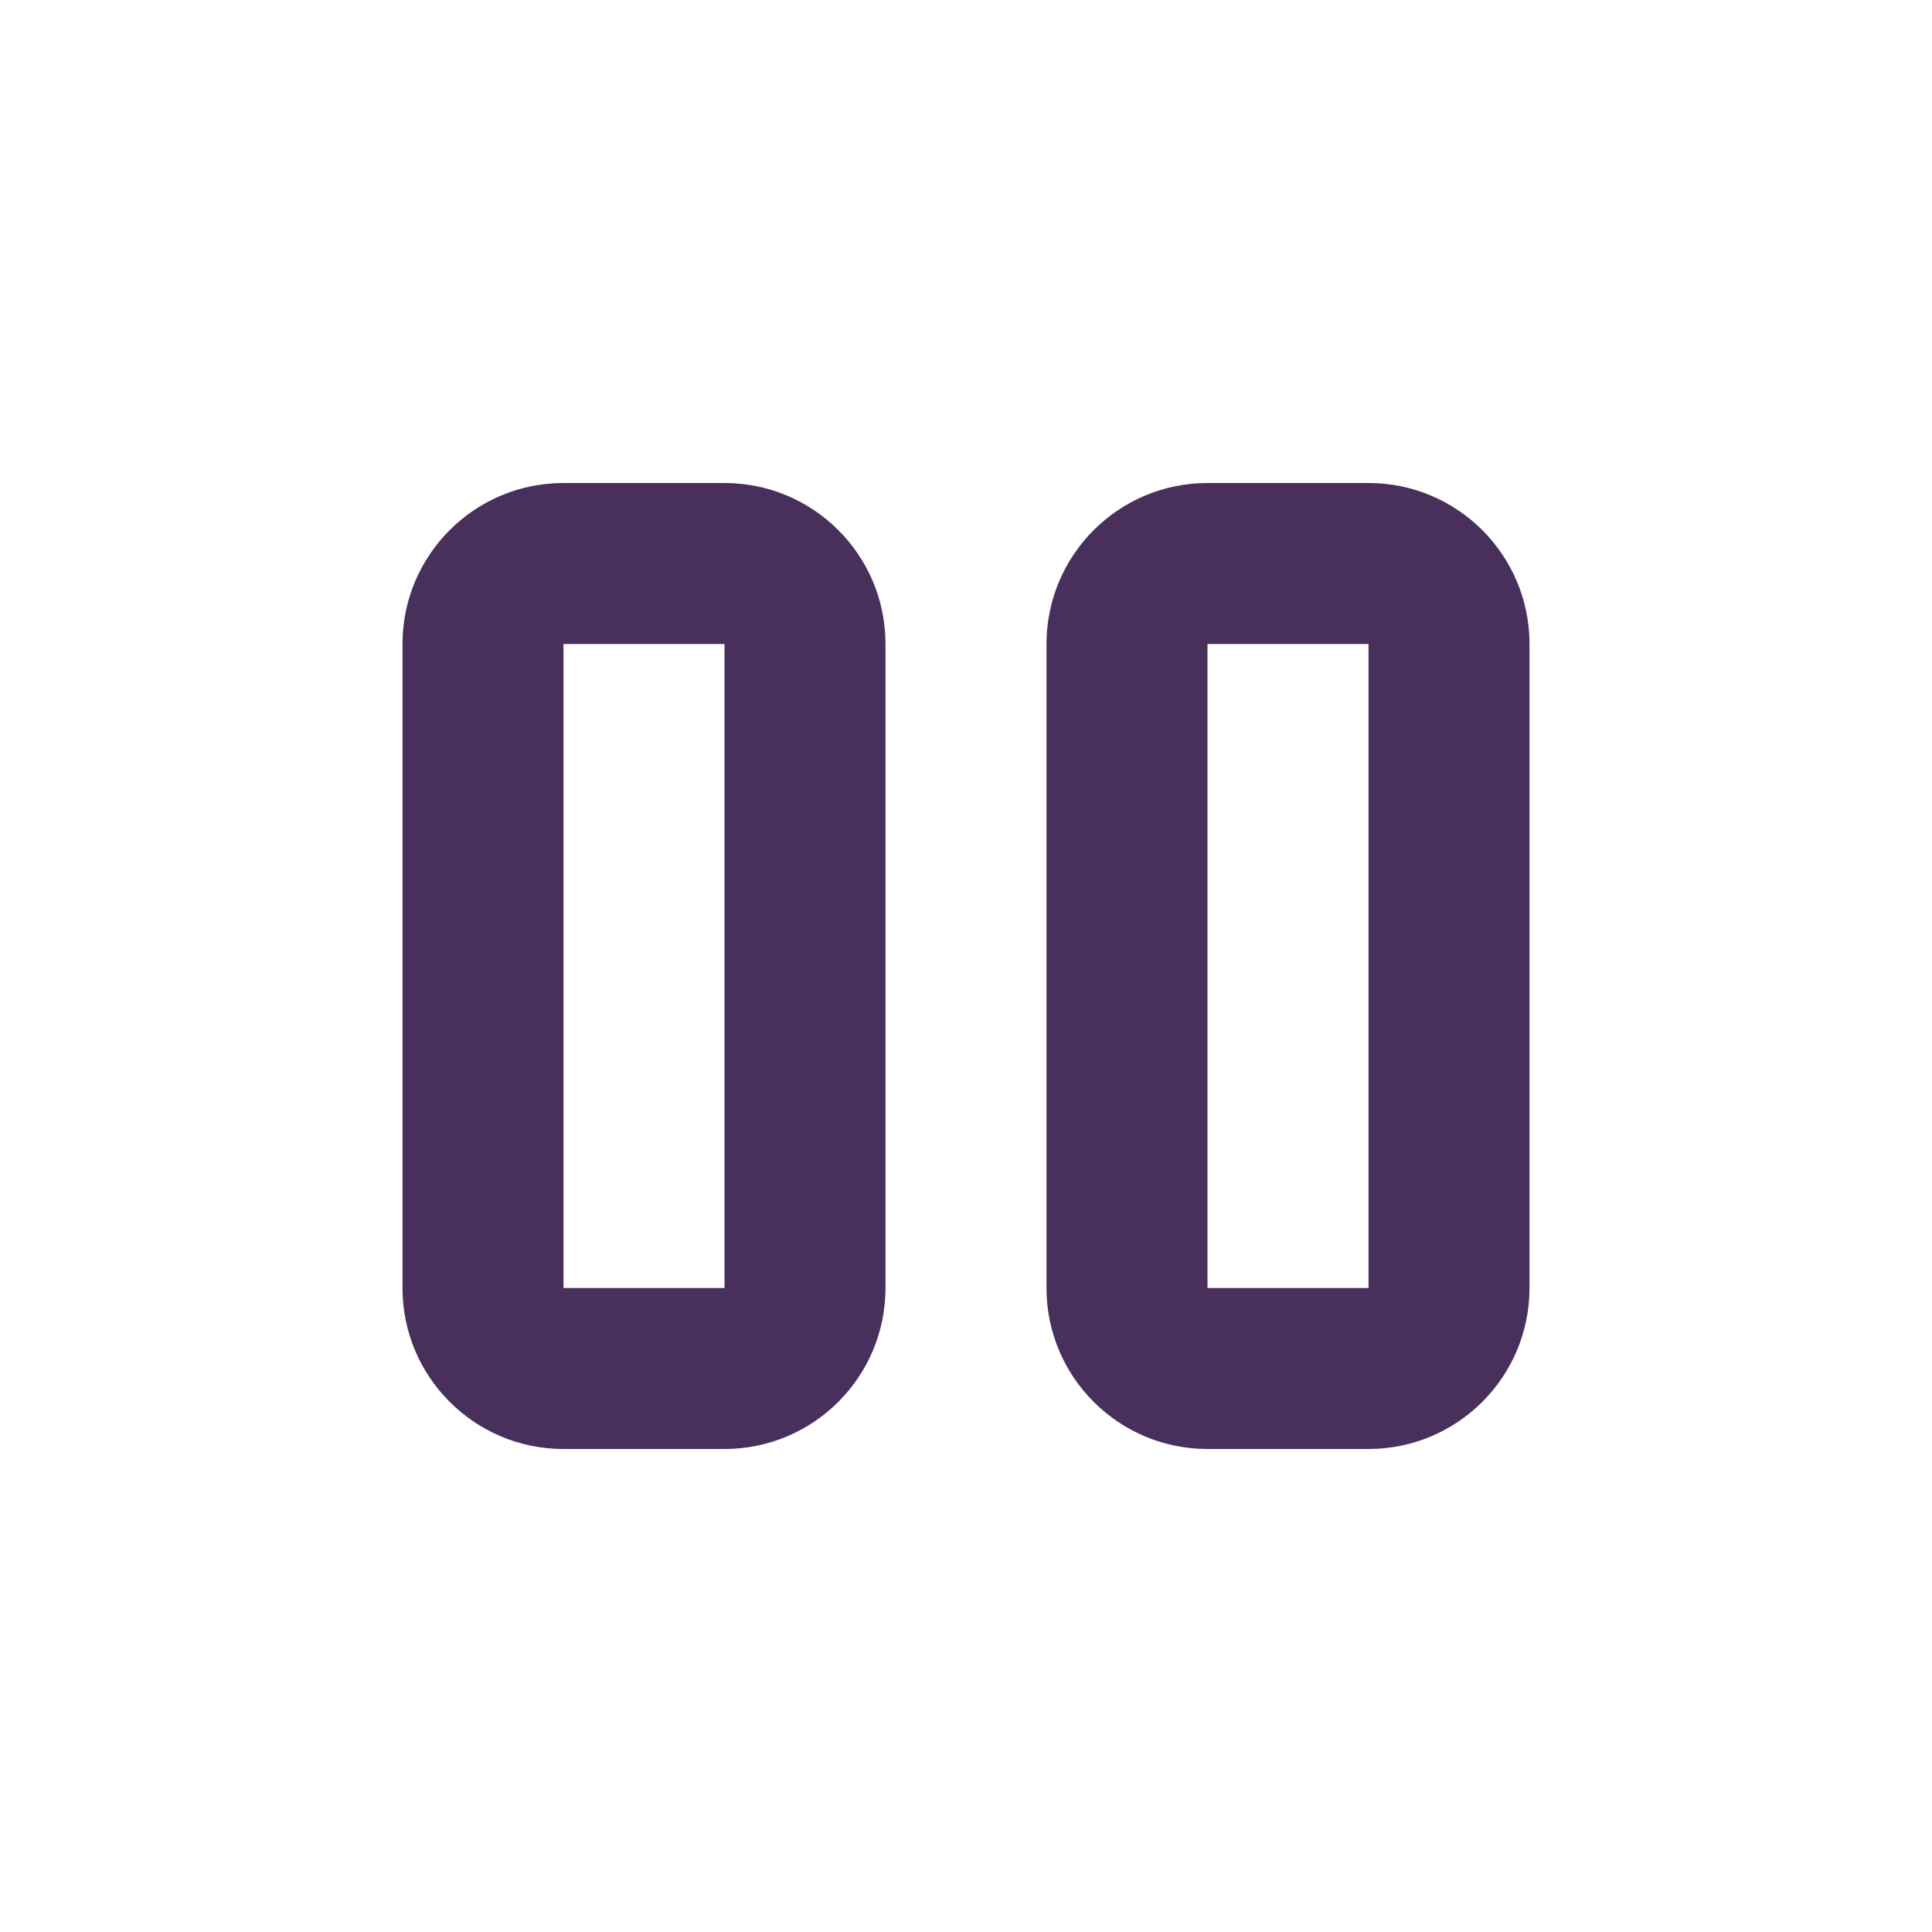
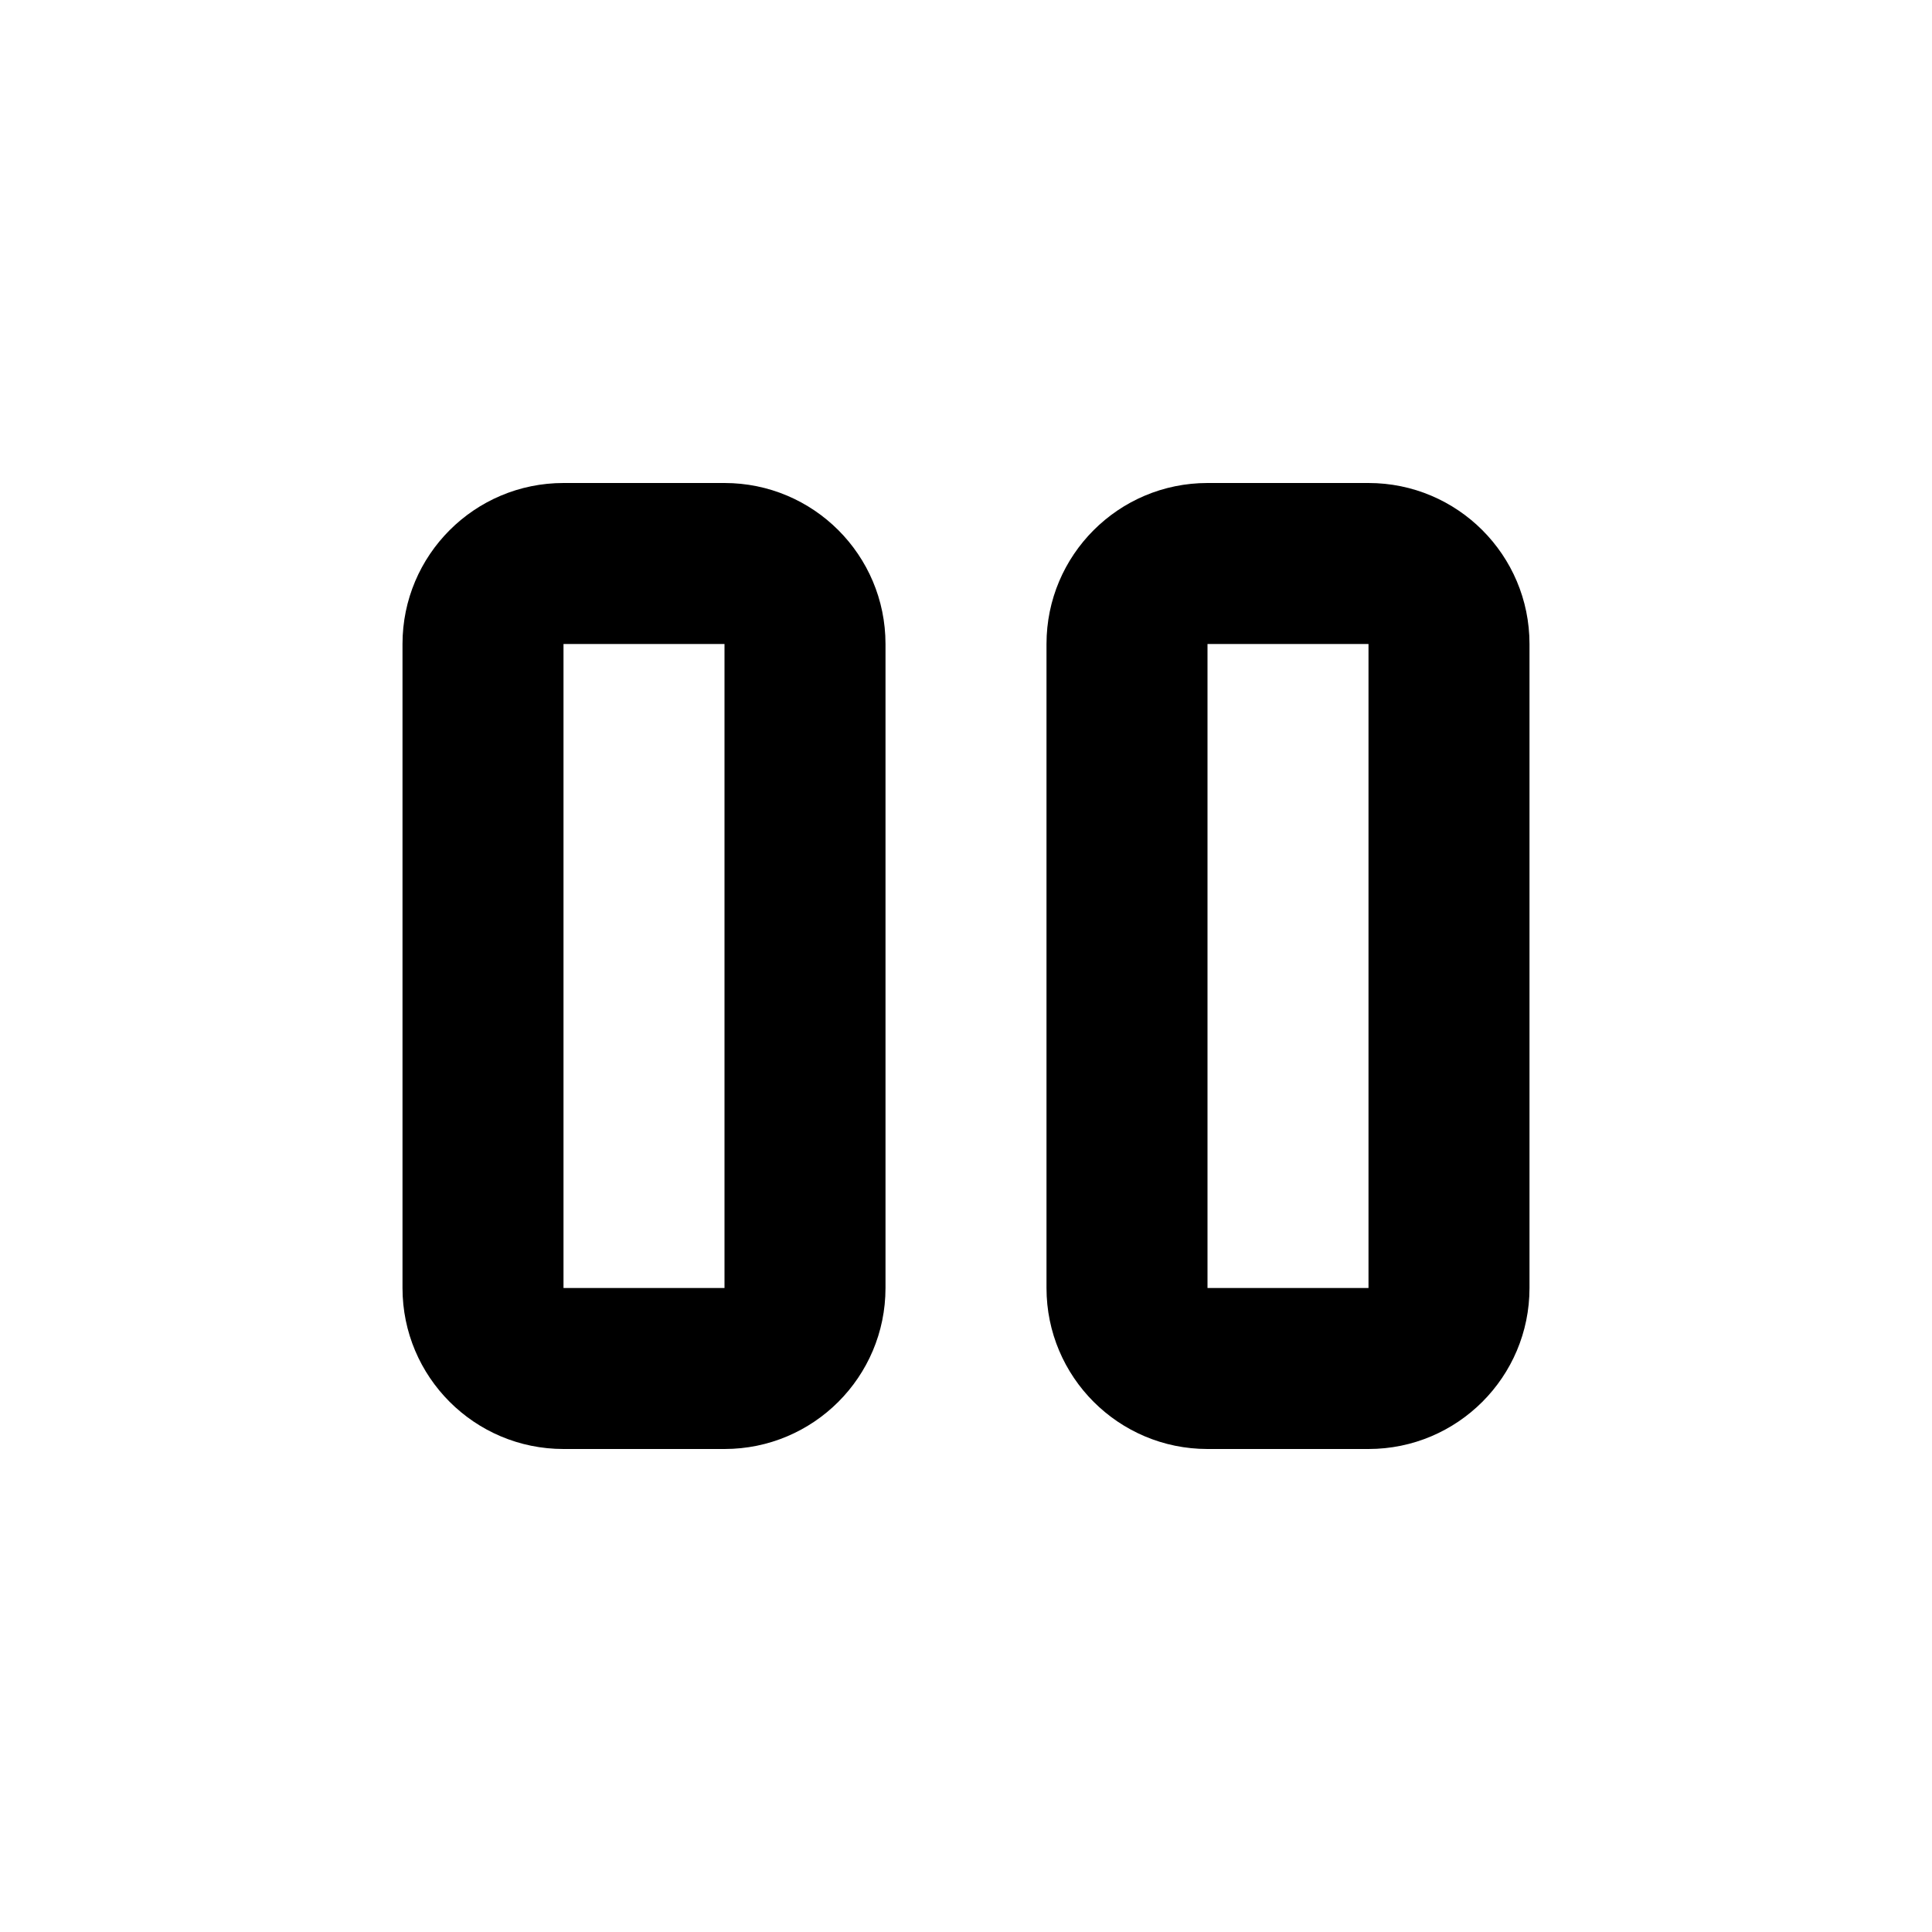
<svg xmlns="http://www.w3.org/2000/svg" width="24" height="24" viewBox="0 0 24 24">
-   <path fill="#492F5C" fill-rule="evenodd" d="M7 8v8h2V8H7zm0-2h2a2 2 0 0 1 2 2v8a2 2 0 0 1-2 2H7a2 2 0 0 1-2-2V8a2 2 0 0 1 2-2zm8 2v8h2V8h-2zm0-2h2a2 2 0 0 1 2 2v8a2 2 0 0 1-2 2h-2a2 2 0 0 1-2-2V8a2 2 0 0 1 2-2z" />
+   <path d="M7 8v8h2V8H7zm0-2h2a2 2 0 0 1 2 2v8a2 2 0 0 1-2 2H7a2 2 0 0 1-2-2V8a2 2 0 0 1 2-2zm8 2v8h2V8h-2zm0-2h2a2 2 0 0 1 2 2v8a2 2 0 0 1-2 2h-2a2 2 0 0 1-2-2V8a2 2 0 0 1 2-2z" />
</svg>
